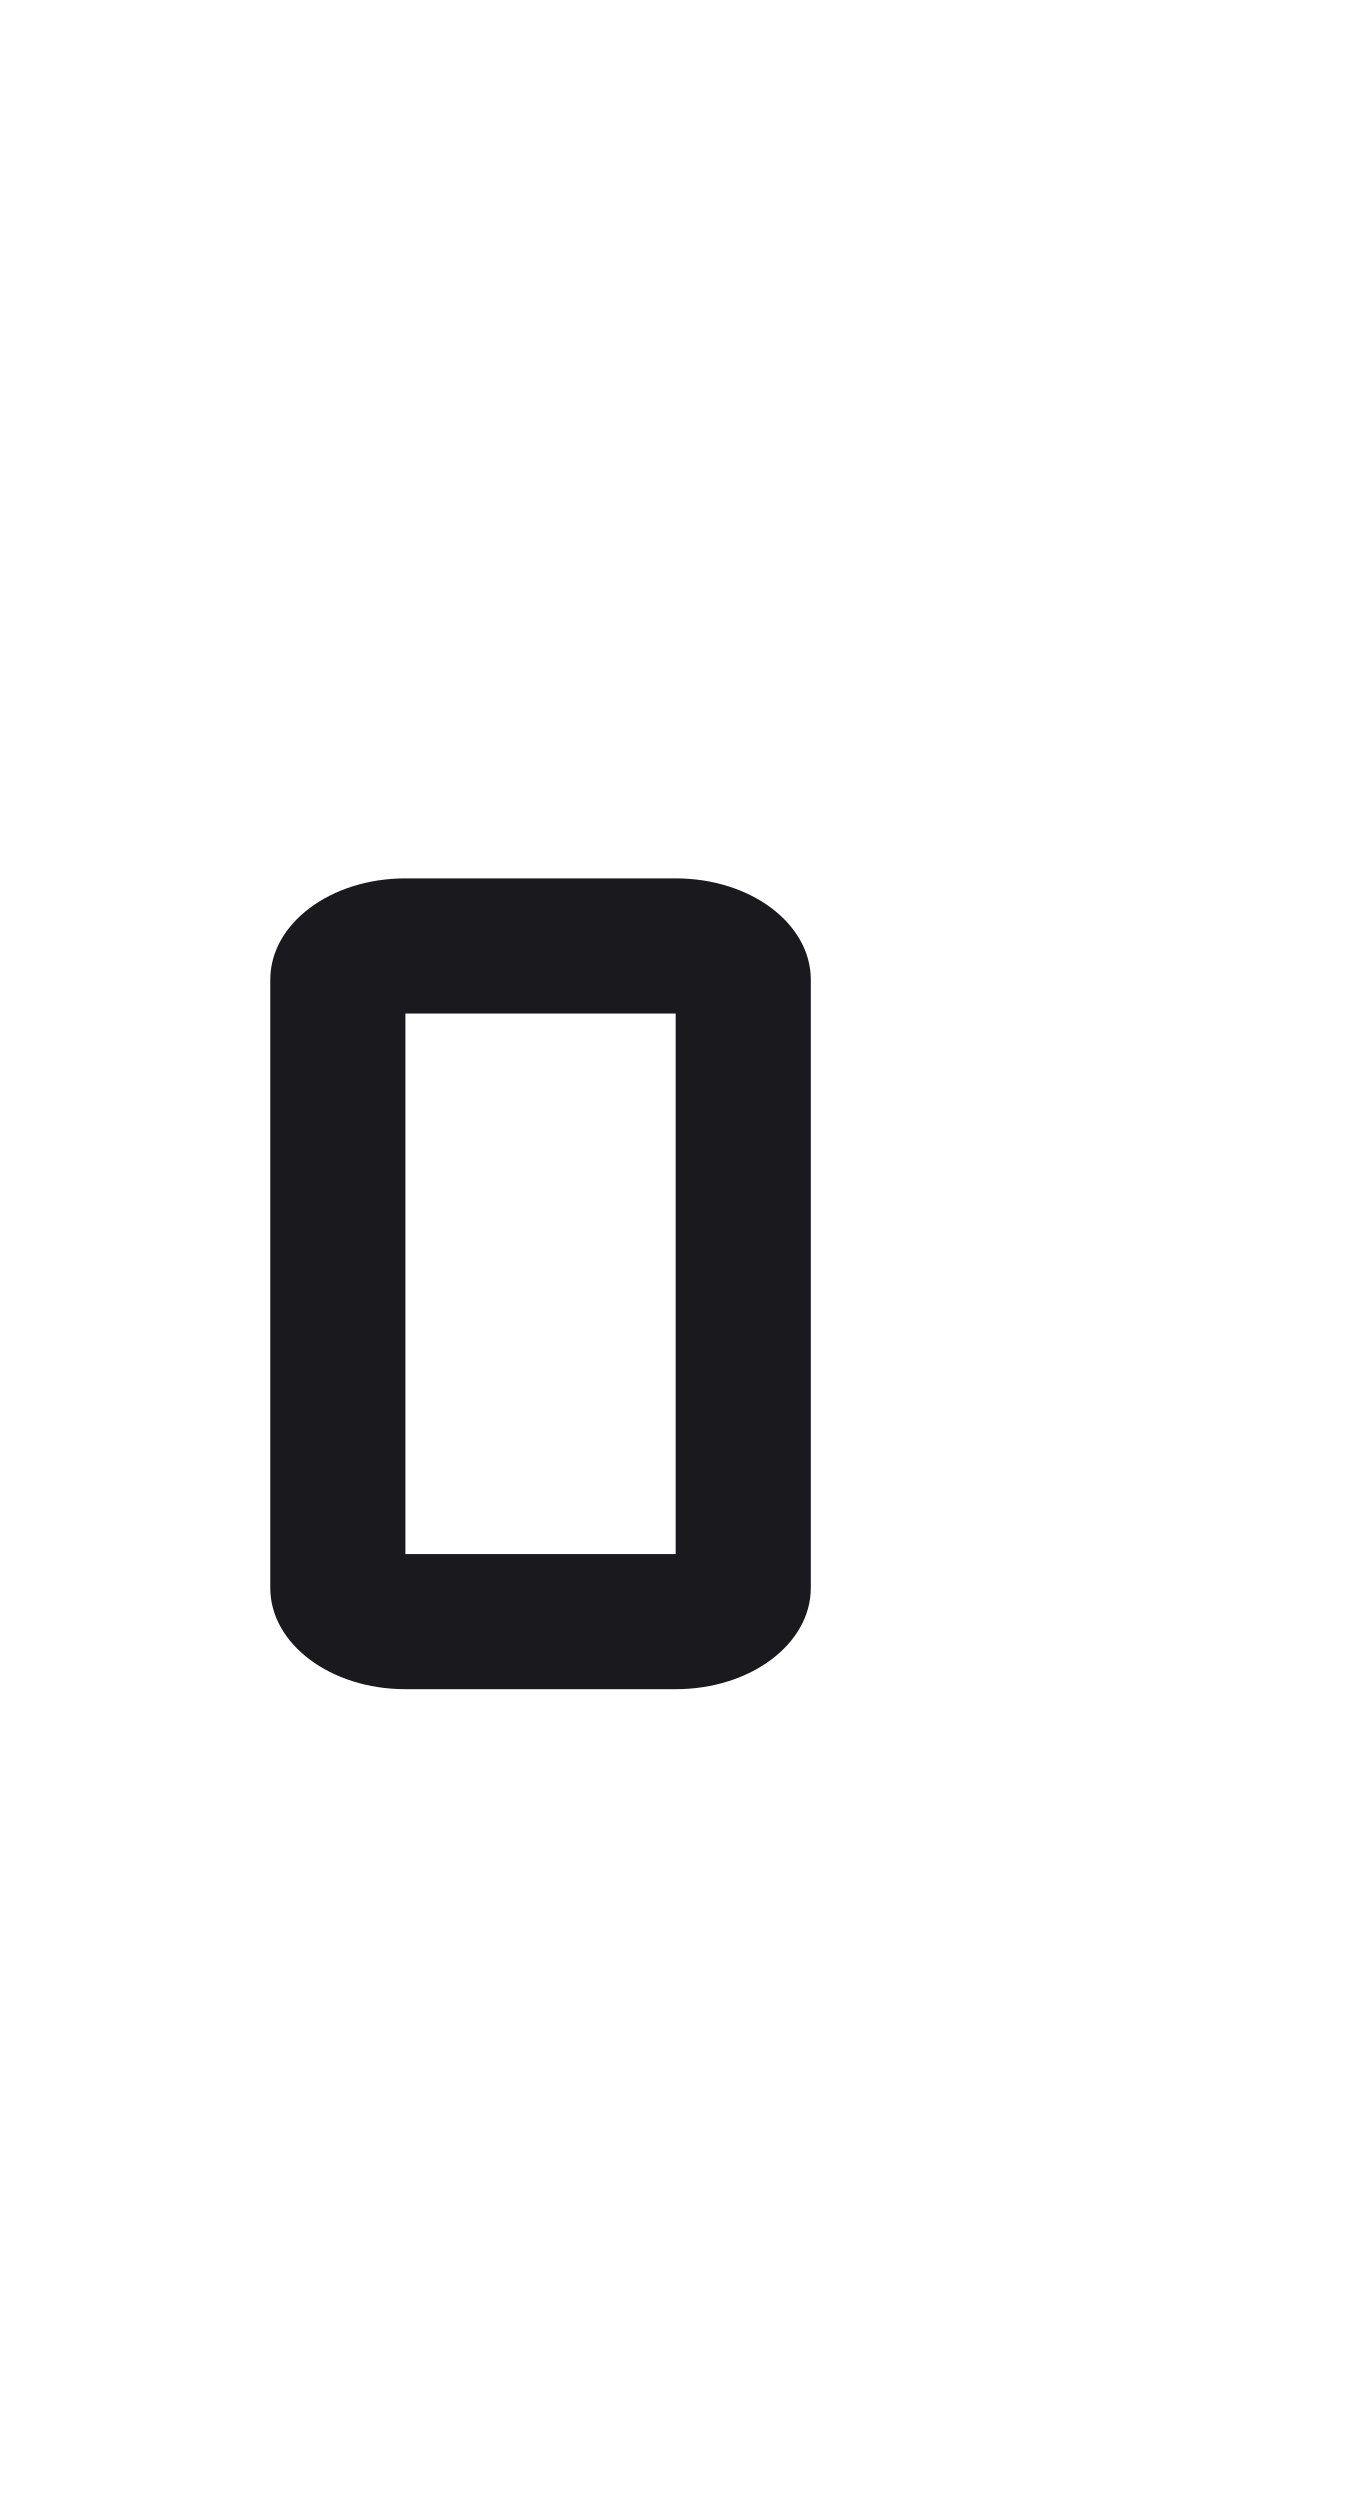
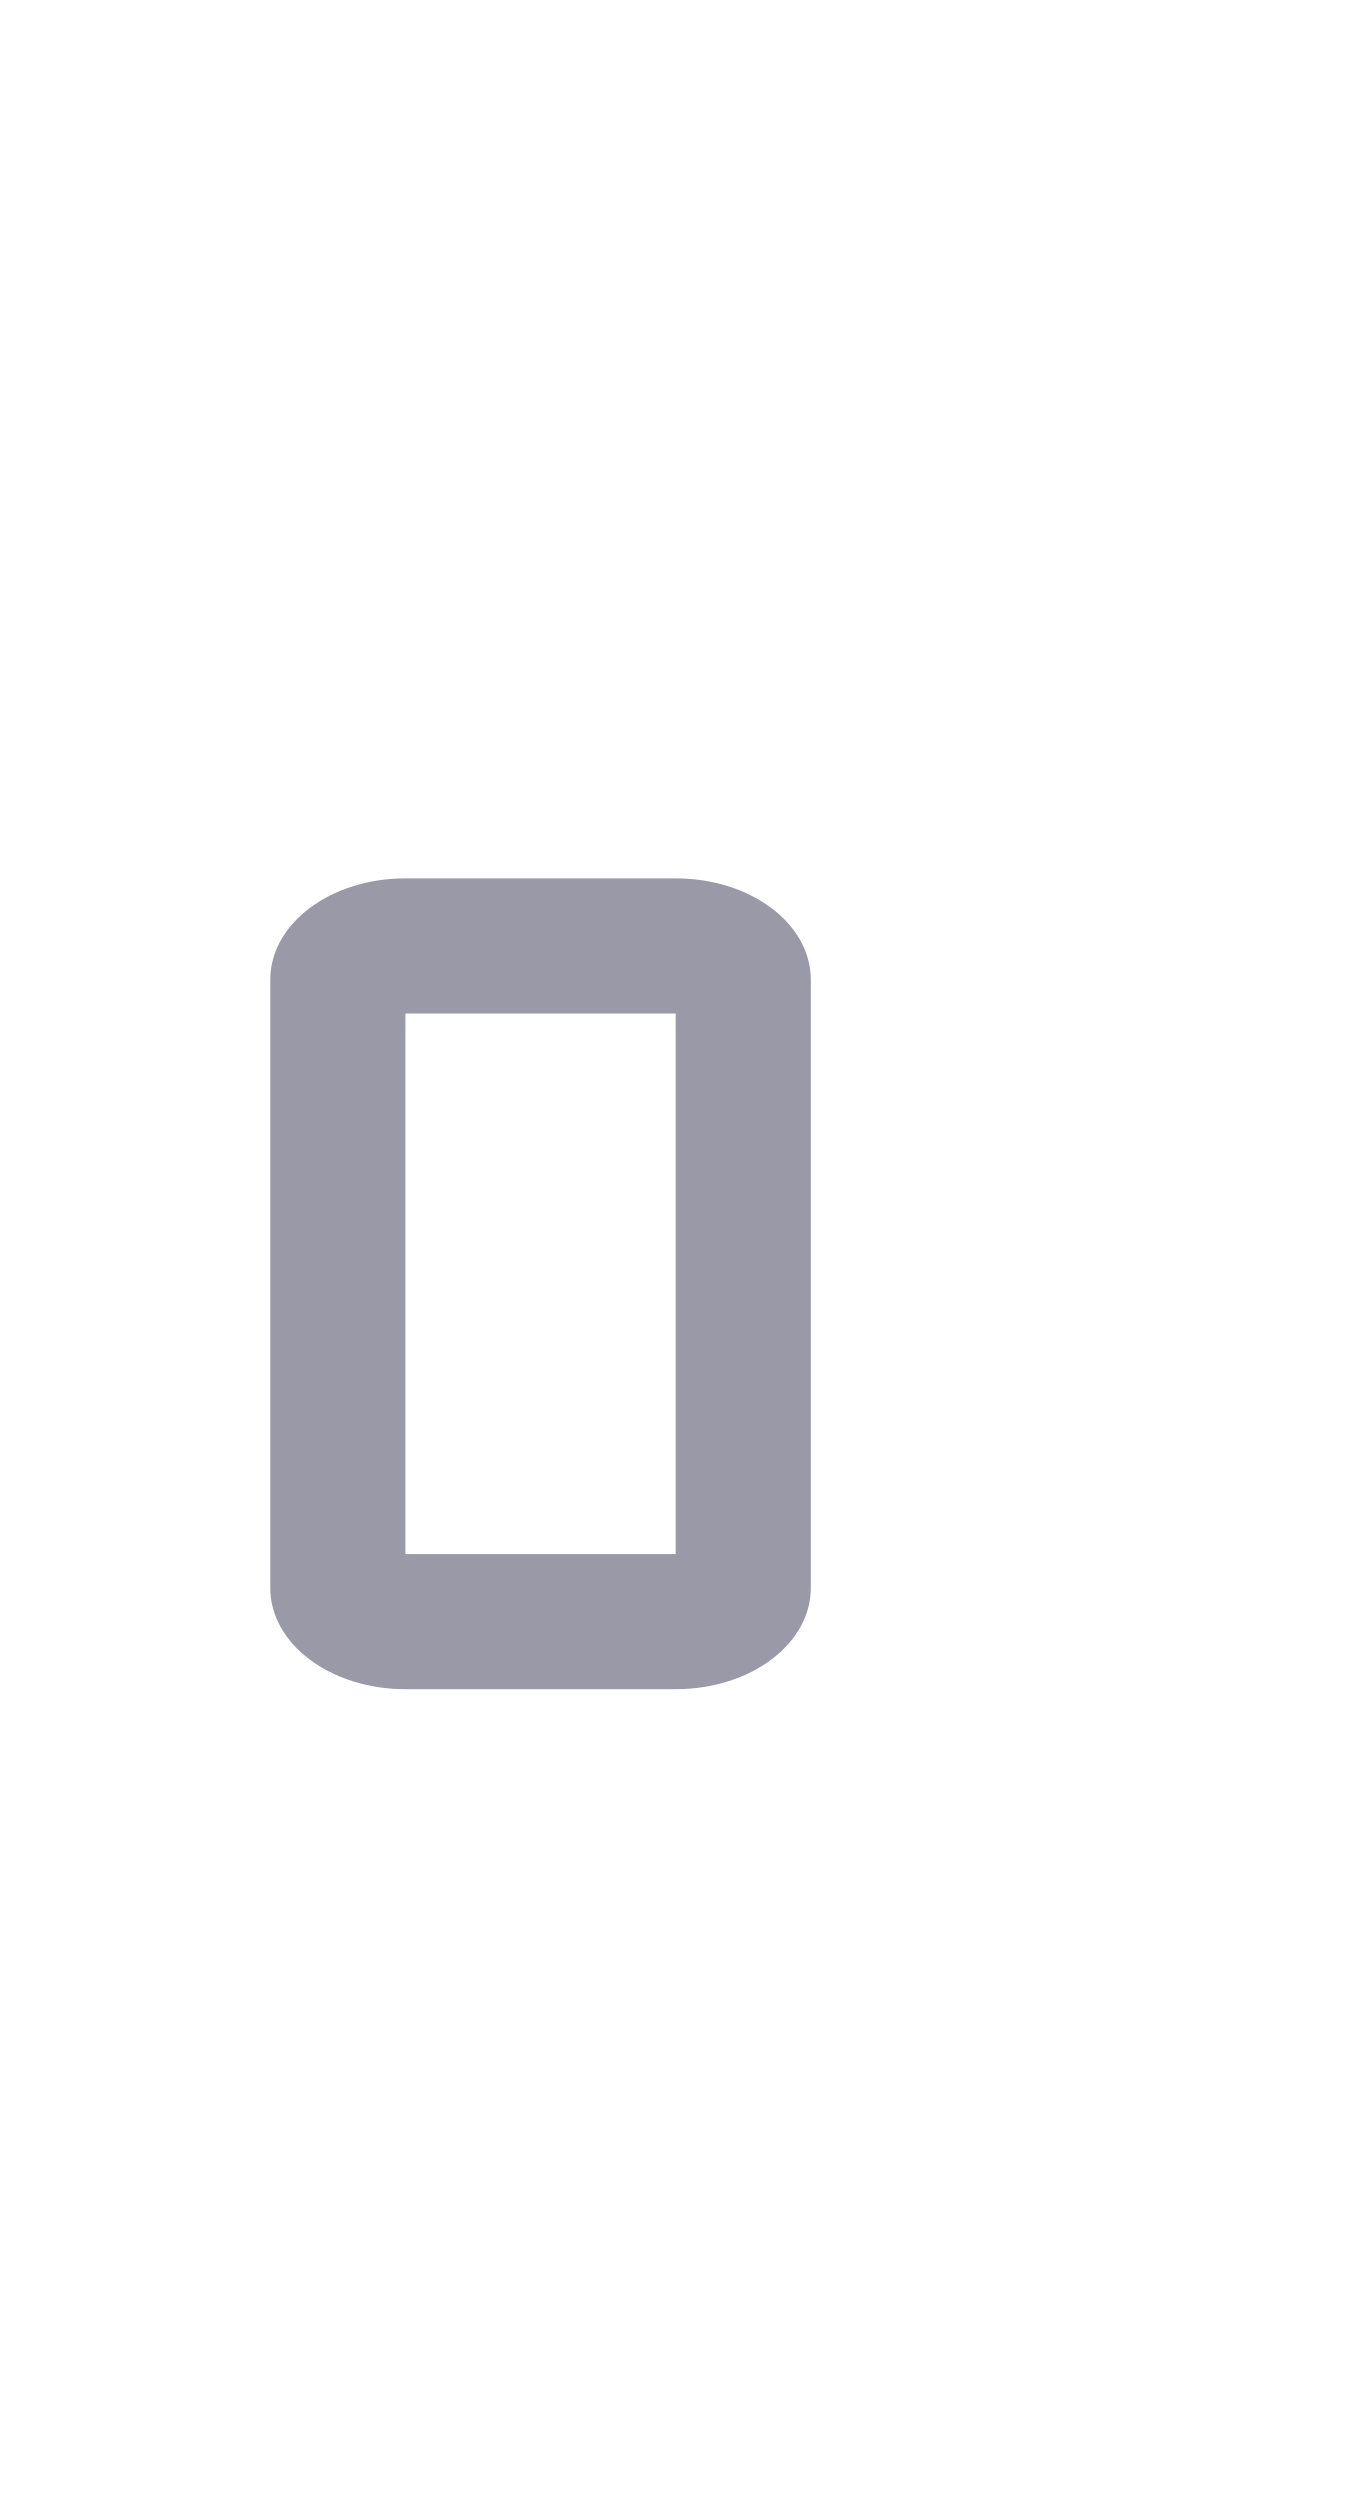
<svg xmlns="http://www.w3.org/2000/svg" width="20" height="37">
  <defs>
    <clipPath>
-       <rect y="1015.36" x="20" height="37" width="20" opacity="0.12" fill="#968264" color="#9999a8" />
+       <rect y="1015.36" x="20" height="37" width="20" opacity="0.12" fill="#3652c7" color="#9999a8" />
    </clipPath>
    <clipPath>
-       <rect y="1033.36" x="20" height="19" width="10" opacity="0.12" fill="#968264" color="#9999a8" />
+       <rect y="1033.36" x="20" height="19" width="10" opacity="0.12" fill="#3652c7" color="#9999a8" />
    </clipPath>
  </defs>
  <g transform="translate(0,-1015.362)">
-     <path d="M 6 13 C 4.892 13 4 13.669 4 14.5 L 4 23.5 C 4 24.331 4.892 25 6 25 L 10 25 C 11.108 25 12 24.331 12 23.5 L 12 14.5 C 12 13.669 11.108 13 10 13 L 6 13 z M 6 15 L 10 15 L 10 23 L 6 23 L 6 15 z " transform="translate(0,1015.362)" fill="#19191e" />
+     <path d="M 6 13 C 4.892 13 4 13.669 4 14.5 L 4 23.5 C 4 24.331 4.892 25 6 25 L 10 25 C 11.108 25 12 24.331 12 23.5 L 12 14.5 C 12 13.669 11.108 13 10 13 L 6 13 z M 6 15 L 10 15 L 10 23 L 6 23 L 6 15 z " transform="translate(0,1015.362)" fill="#9999a8" />
  </g>
</svg>
